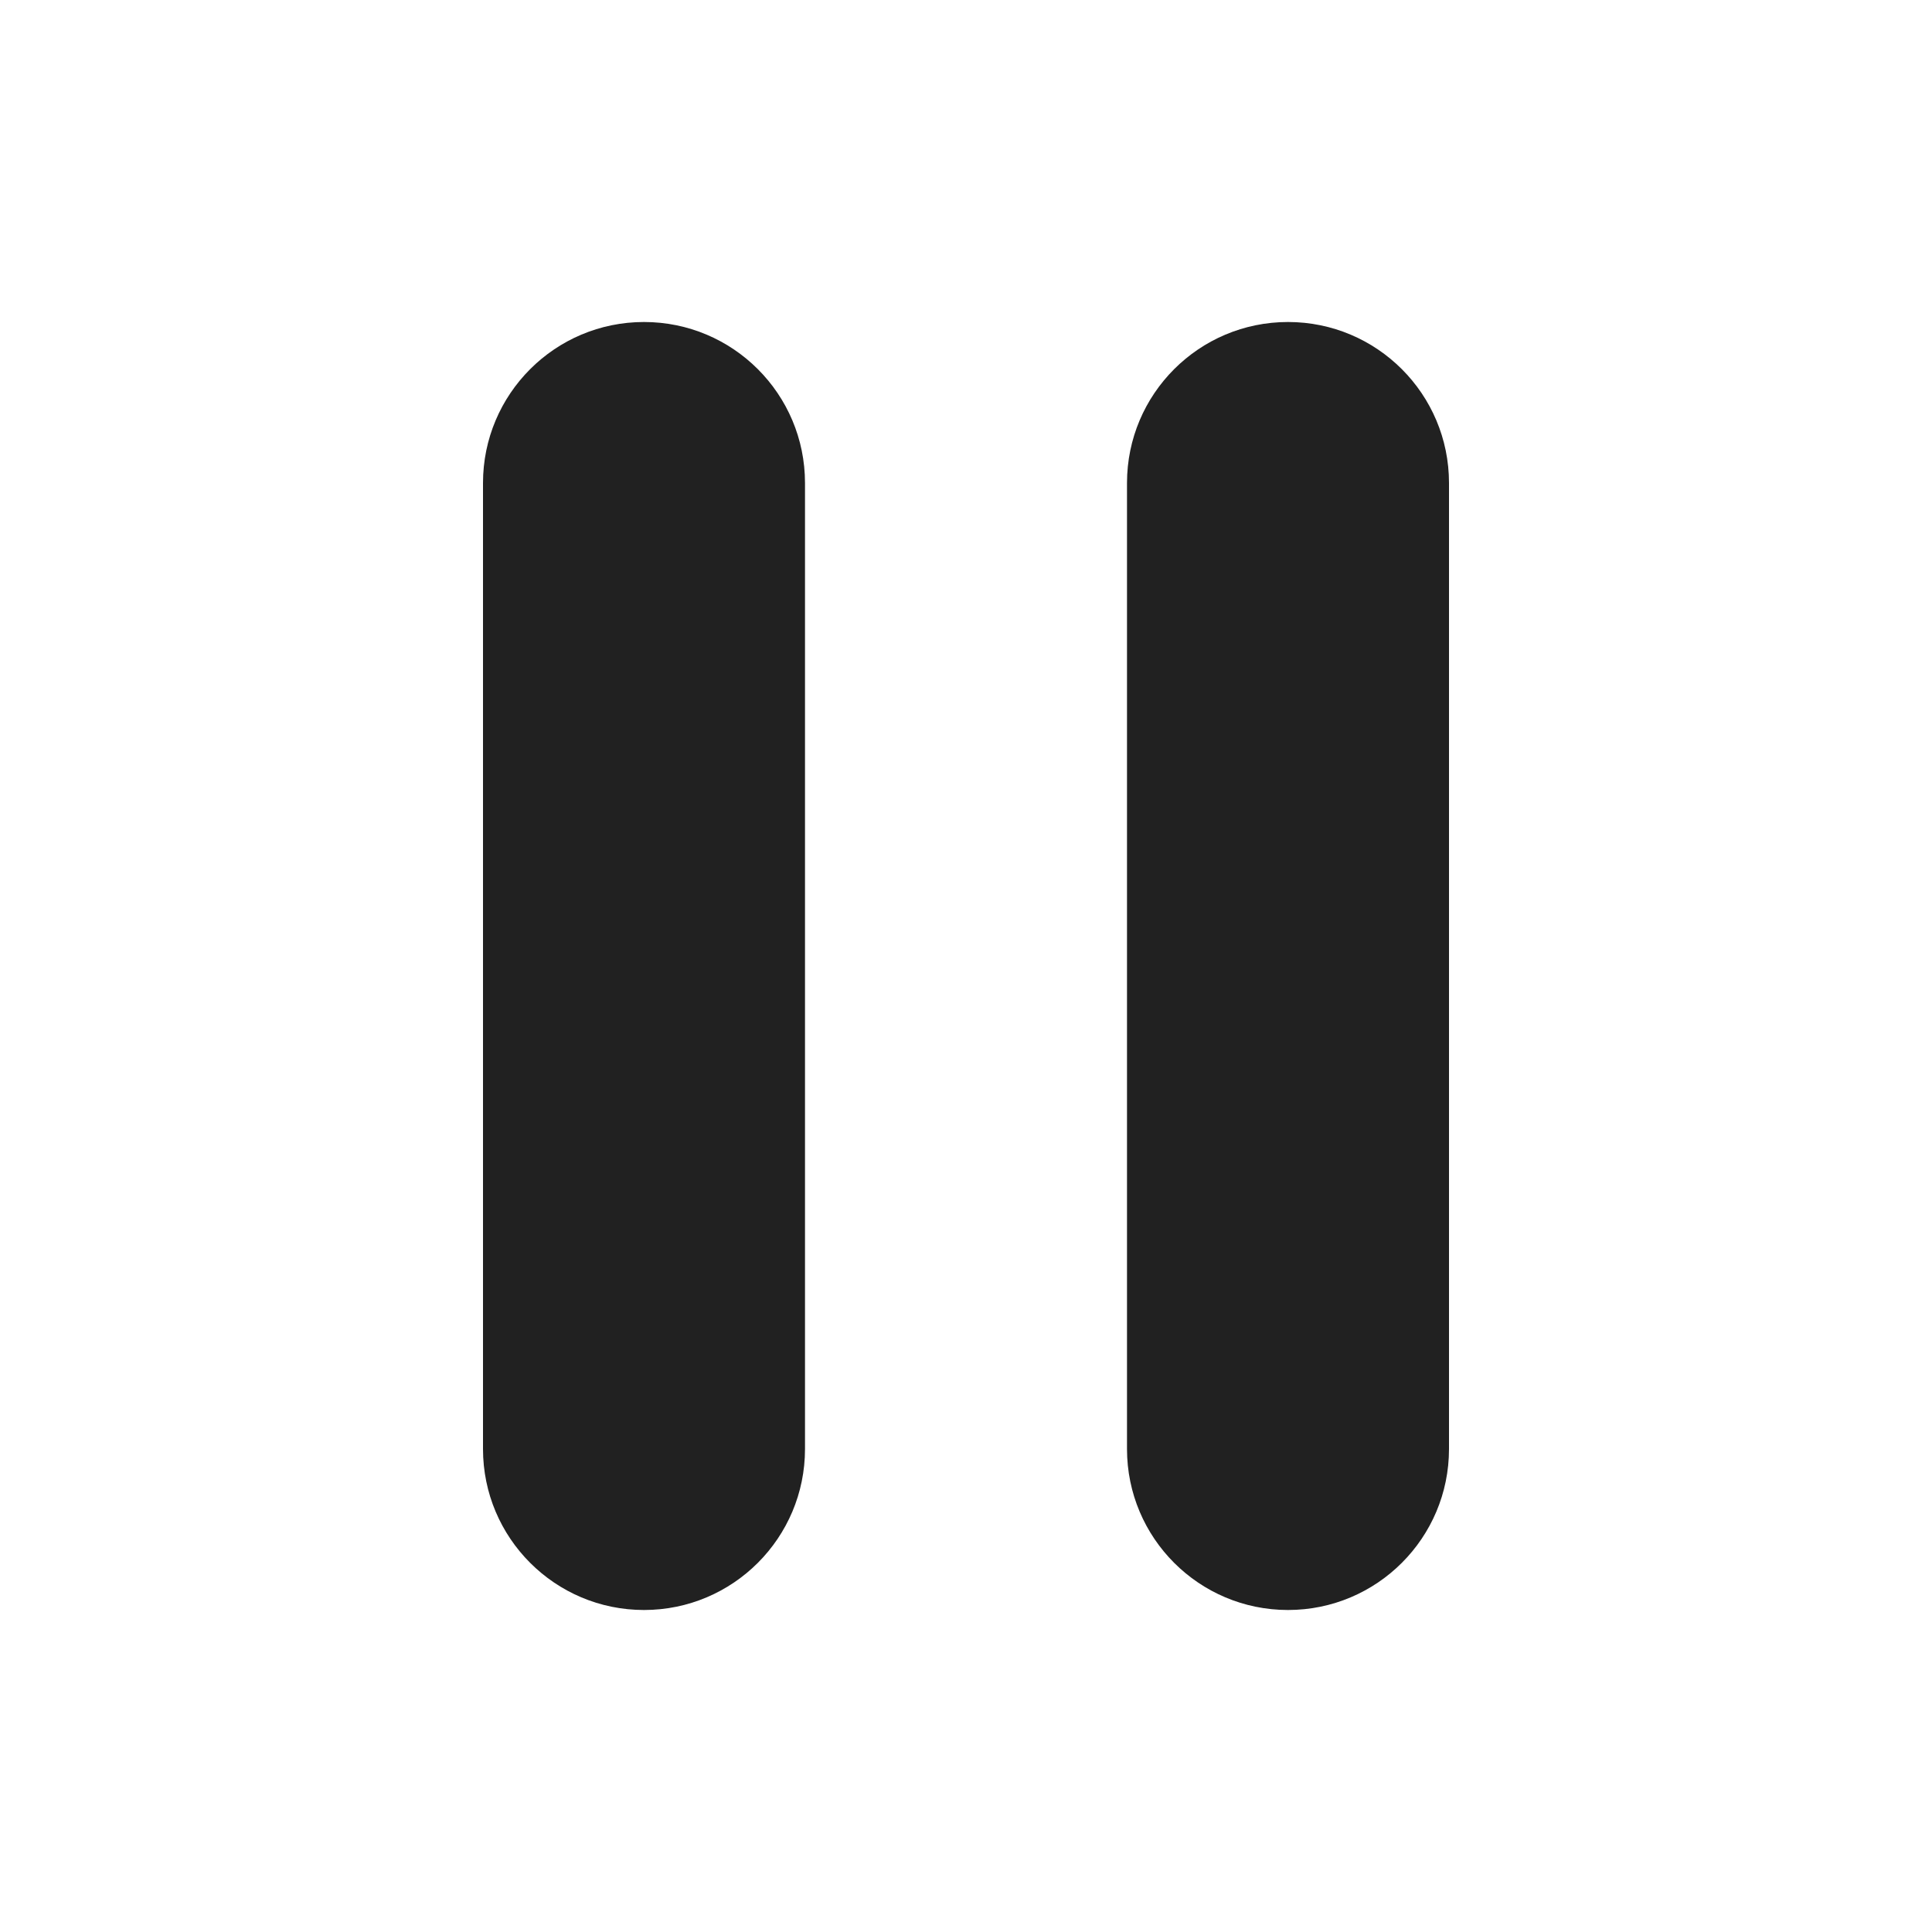
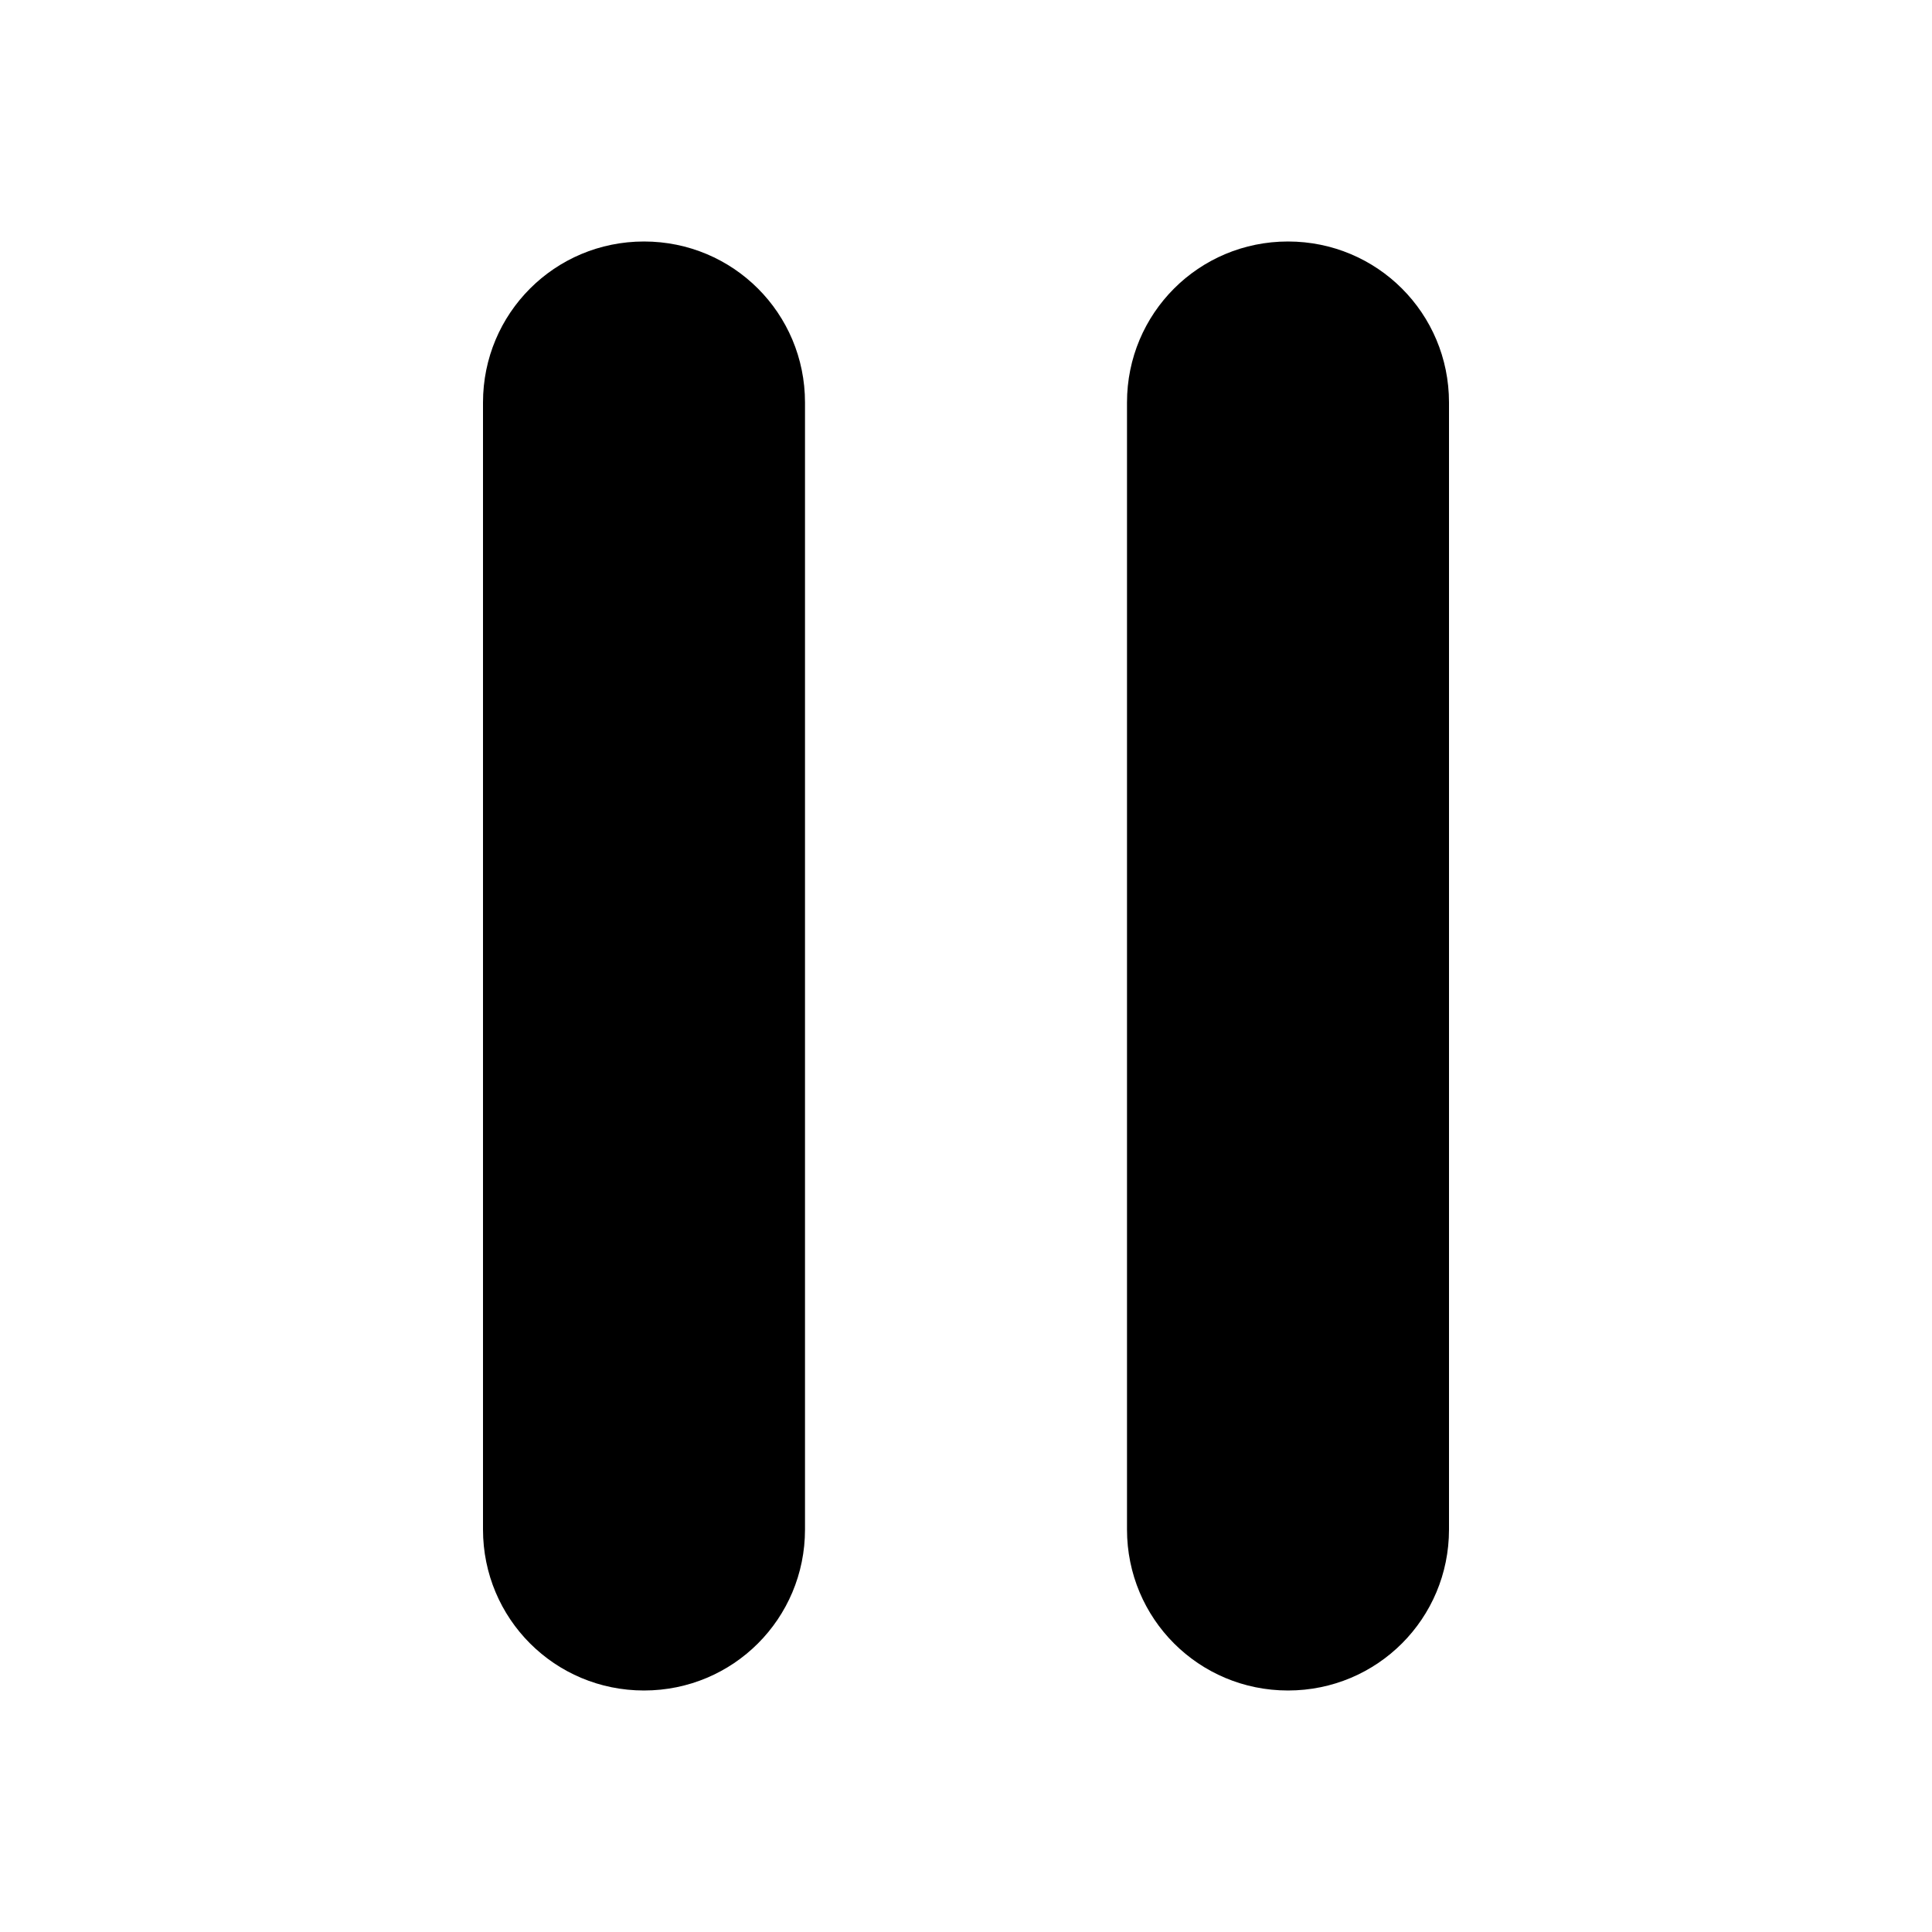
<svg xmlns="http://www.w3.org/2000/svg" width="24" height="24" id="svg4682" version="1.1">
  <defs id="defs4684" />
  <g id="layer1" transform="translate(0,-1028.362)">
-     <rect y="1032.362" x="6" height="16" width="4" id="rect5038-4" style="color:#000000;display:inline;overflow:visible;visibility:visible;fill:#212121;fill-opacity:1;fill-rule:nonzero;stroke:none;stroke-width:1.069;marker:none;enable-background:accumulate" ry="2" />
-     <rect y="1032.362" x="14" height="16" width="4" id="rect5040-2" style="color:#000000;display:inline;overflow:visible;visibility:visible;fill:#212121;fill-opacity:1;fill-rule:nonzero;stroke:none;stroke-width:2;stroke-miterlimit:4;stroke-dasharray:none;marker:none;enable-background:accumulate" ry="2" />
+     <path style="color:#000000;display:inline;overflow:visible;visibility:visible;fill:#000000;fill-opacity:1;fill-rule:nonzero;stroke:none;stroke-width:1.069;marker:none;enable-background:accumulate" d="m 8,1031.362 c -1.108,0 -2,0.892 -2,2 v 14 c 0,1.108 0.892,2 2,2 1.108,0 2,-0.892 2,-2 v -14 c 0,-1.108 -0.892,-2 -2,-2 z m 8,0 c -1.108,0 -2,0.892 -2,2 v 14 c 0,1.108 0.892,2 2,2 1.108,0 2,-0.892 2,-2 v -14 c 0,-1.108 -0.892,-2 -2,-2 z" id="rect7475" />
  </g>
</svg>
